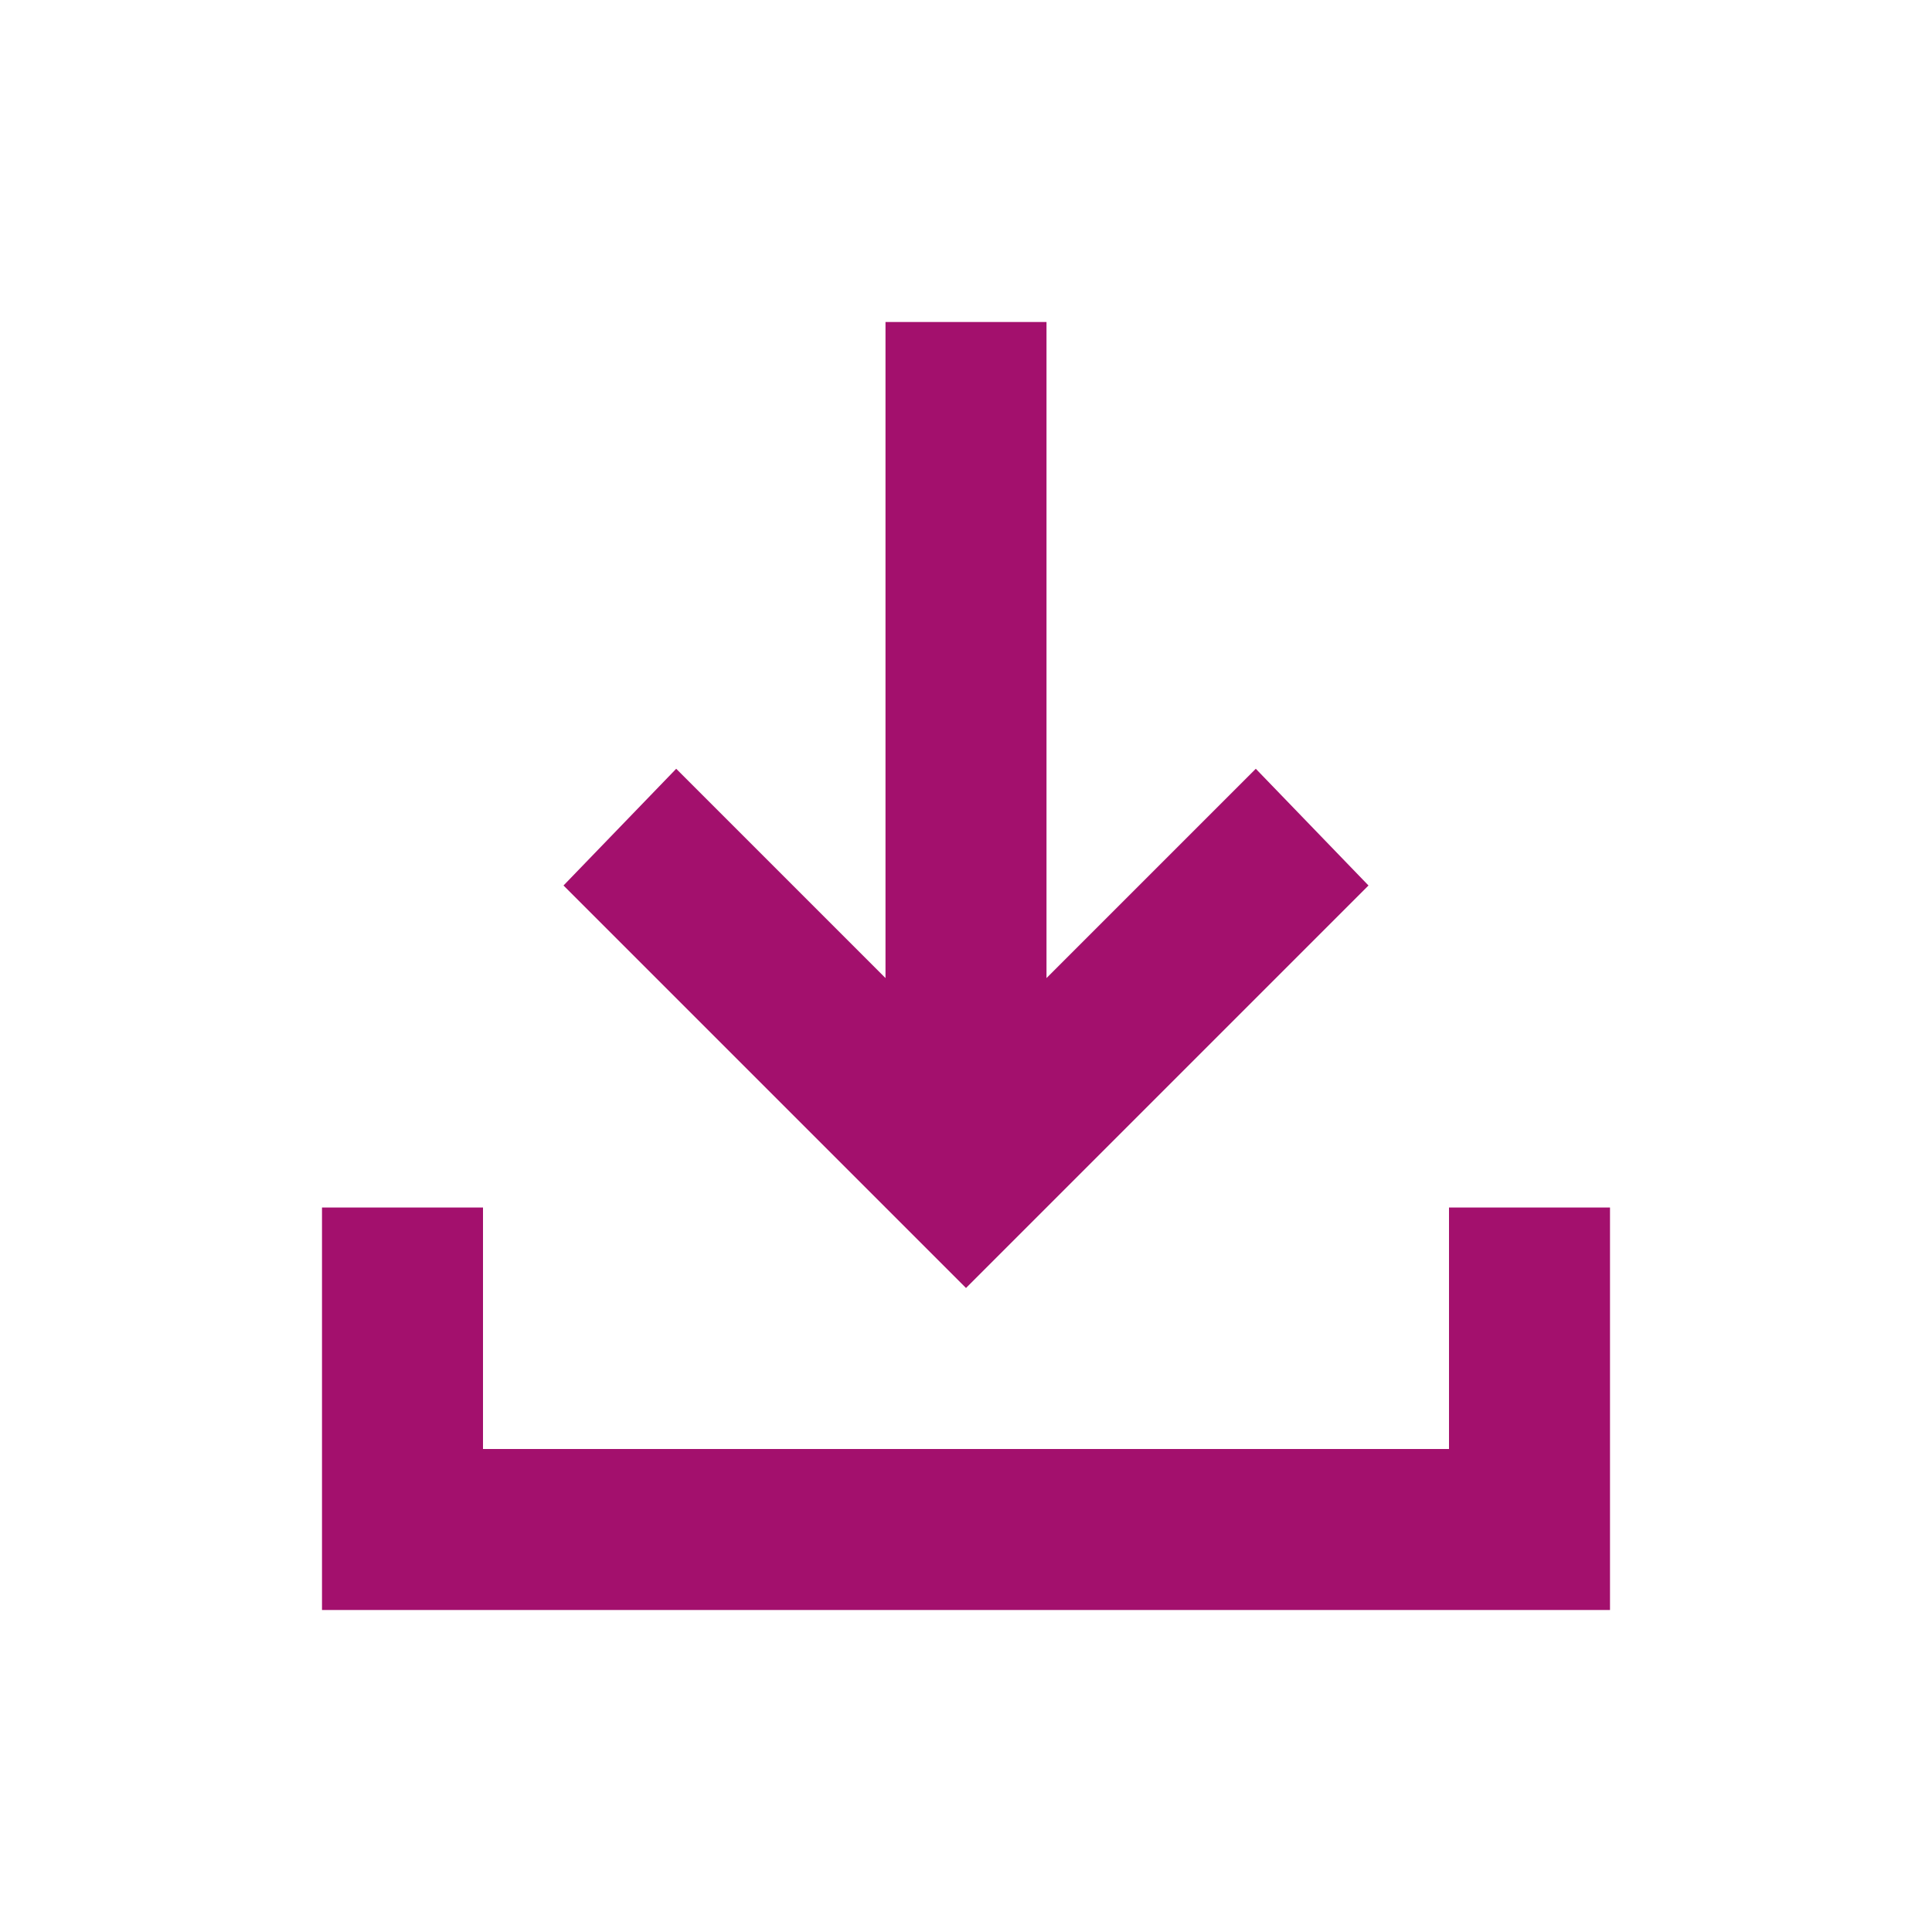
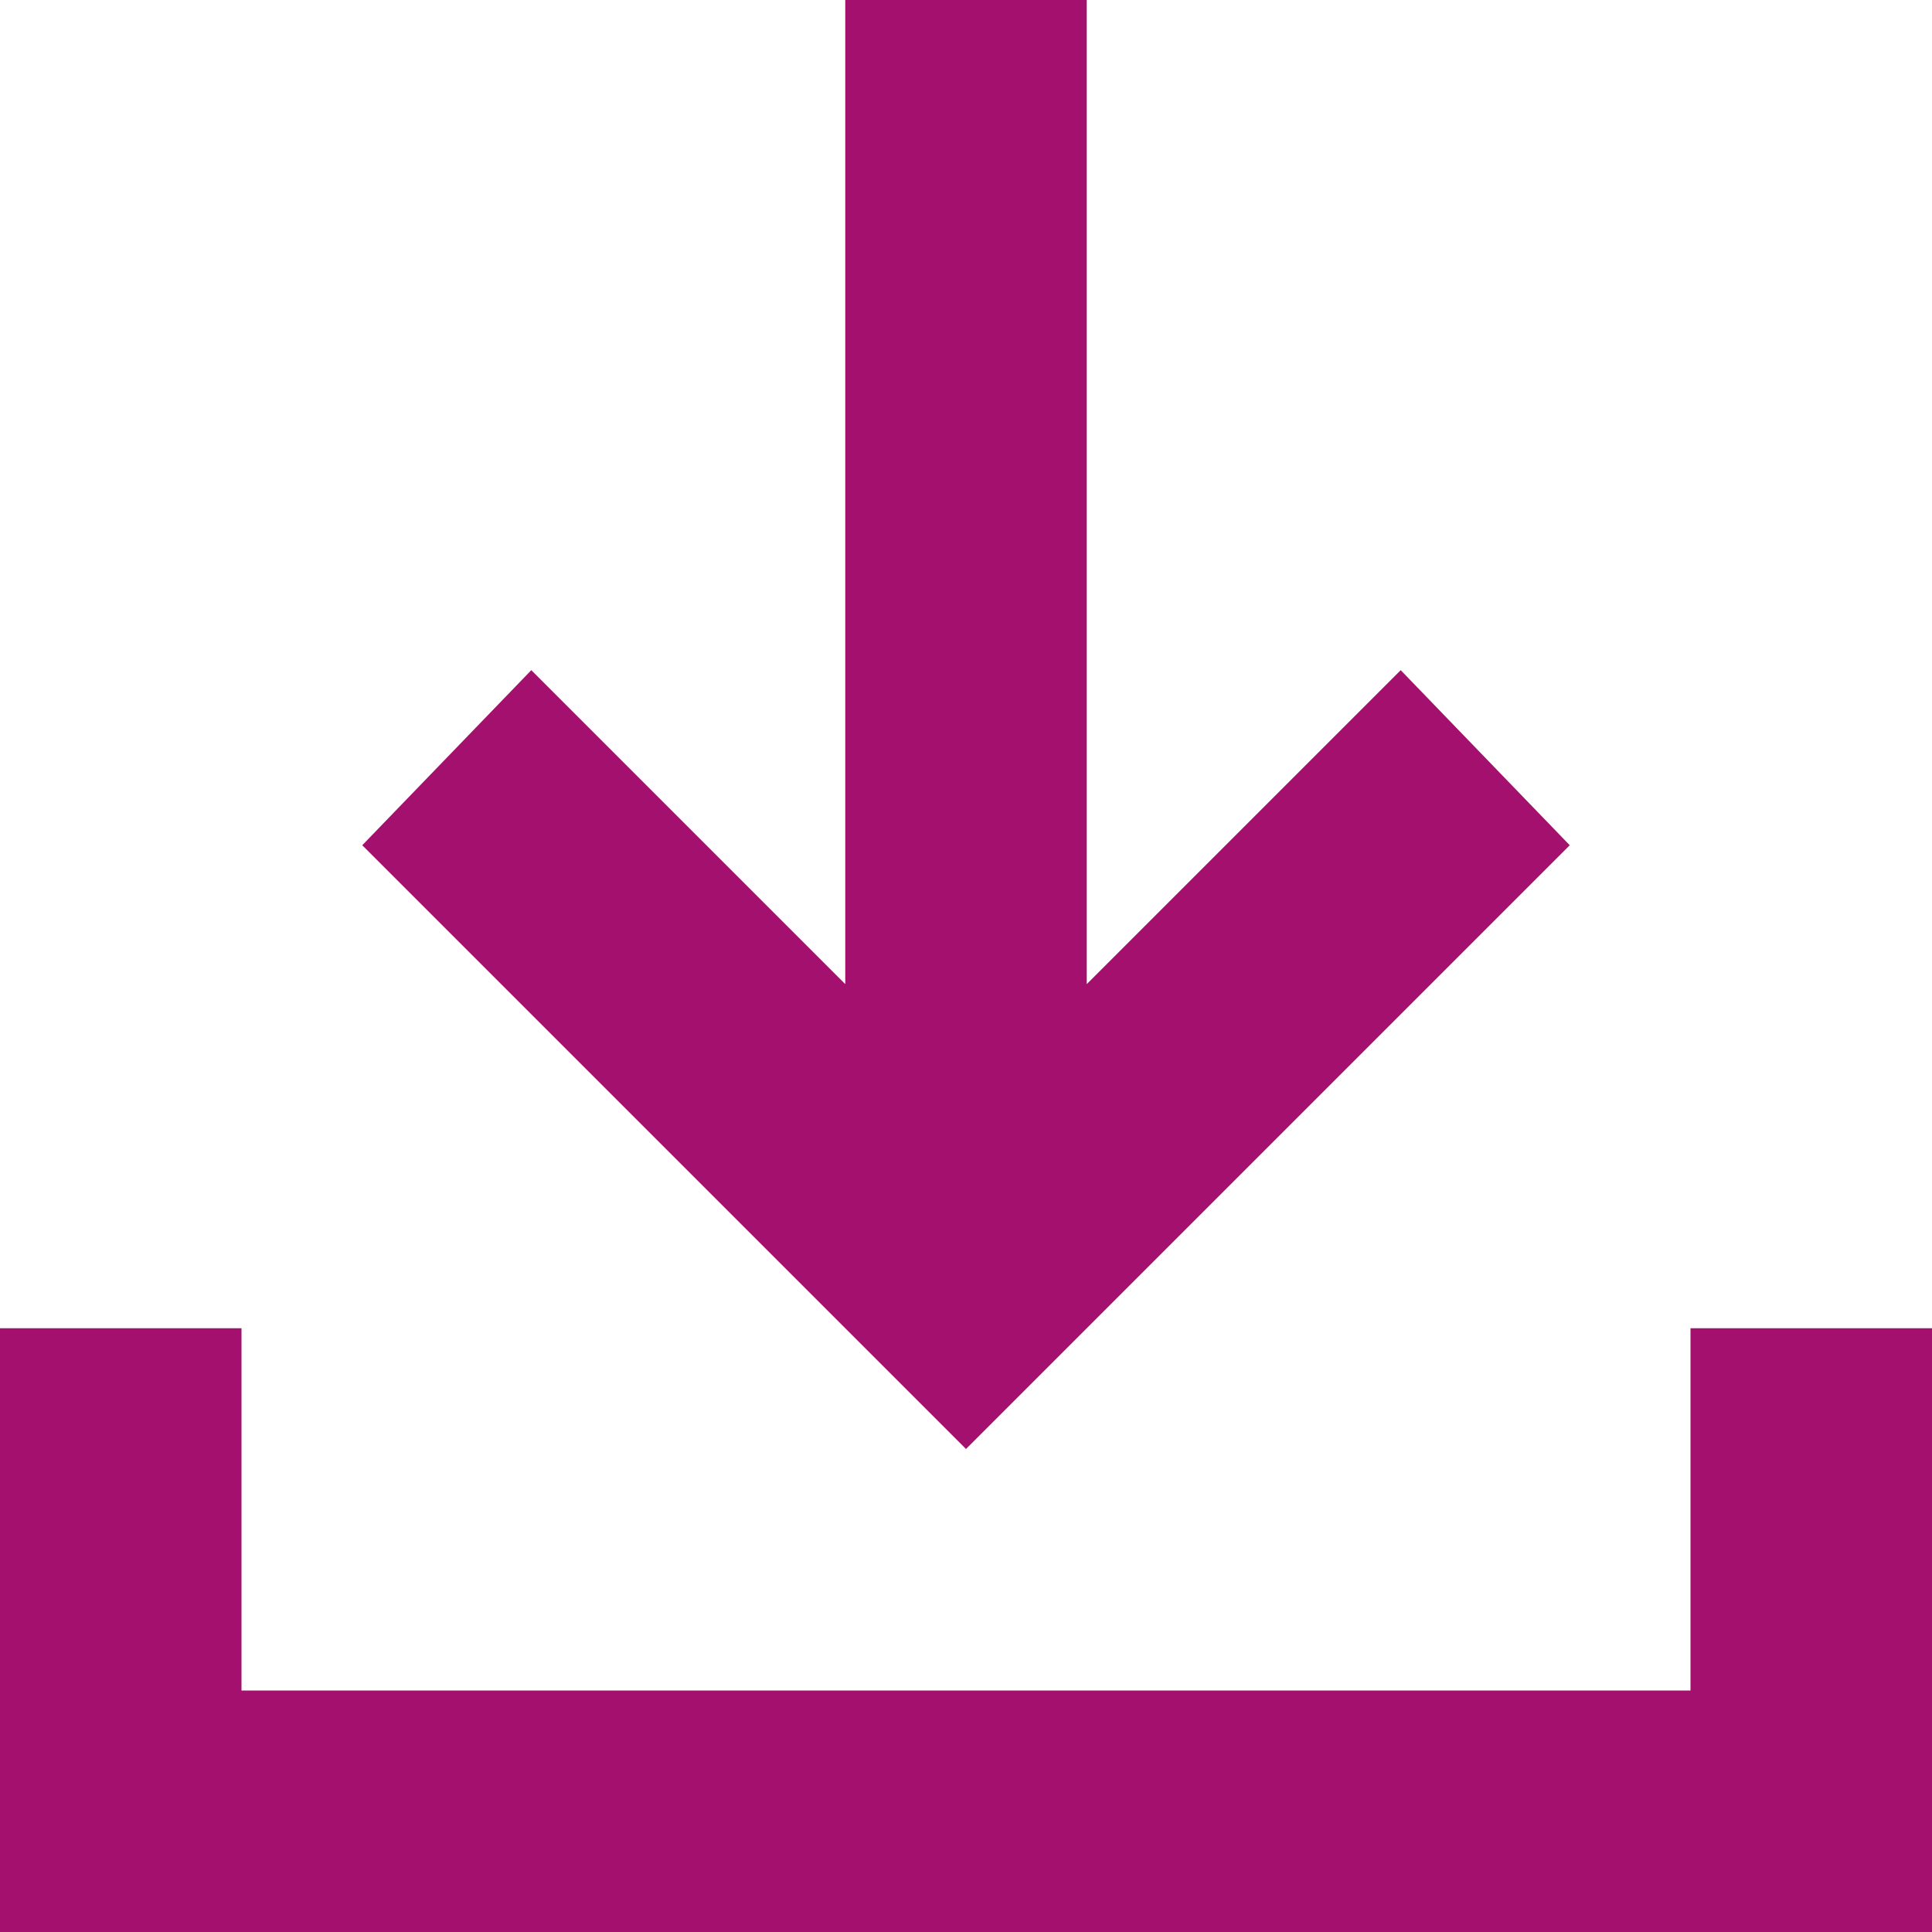
- <svg xmlns="http://www.w3.org/2000/svg" width="24" height="24" viewBox="0 0 24 24" fill="none">
+ <svg xmlns="http://www.w3.org/2000/svg" width="24" height="24" viewBox="4 4 16 16" fill="none">
  <path d="M12 16L7 11L8.4 9.55L11 12.15V4H13V12.15L15.6 9.55L17 11L12 16ZM4 20V15H6V18H18V15H20V20H4Z" fill="#A3106D" />
</svg>
